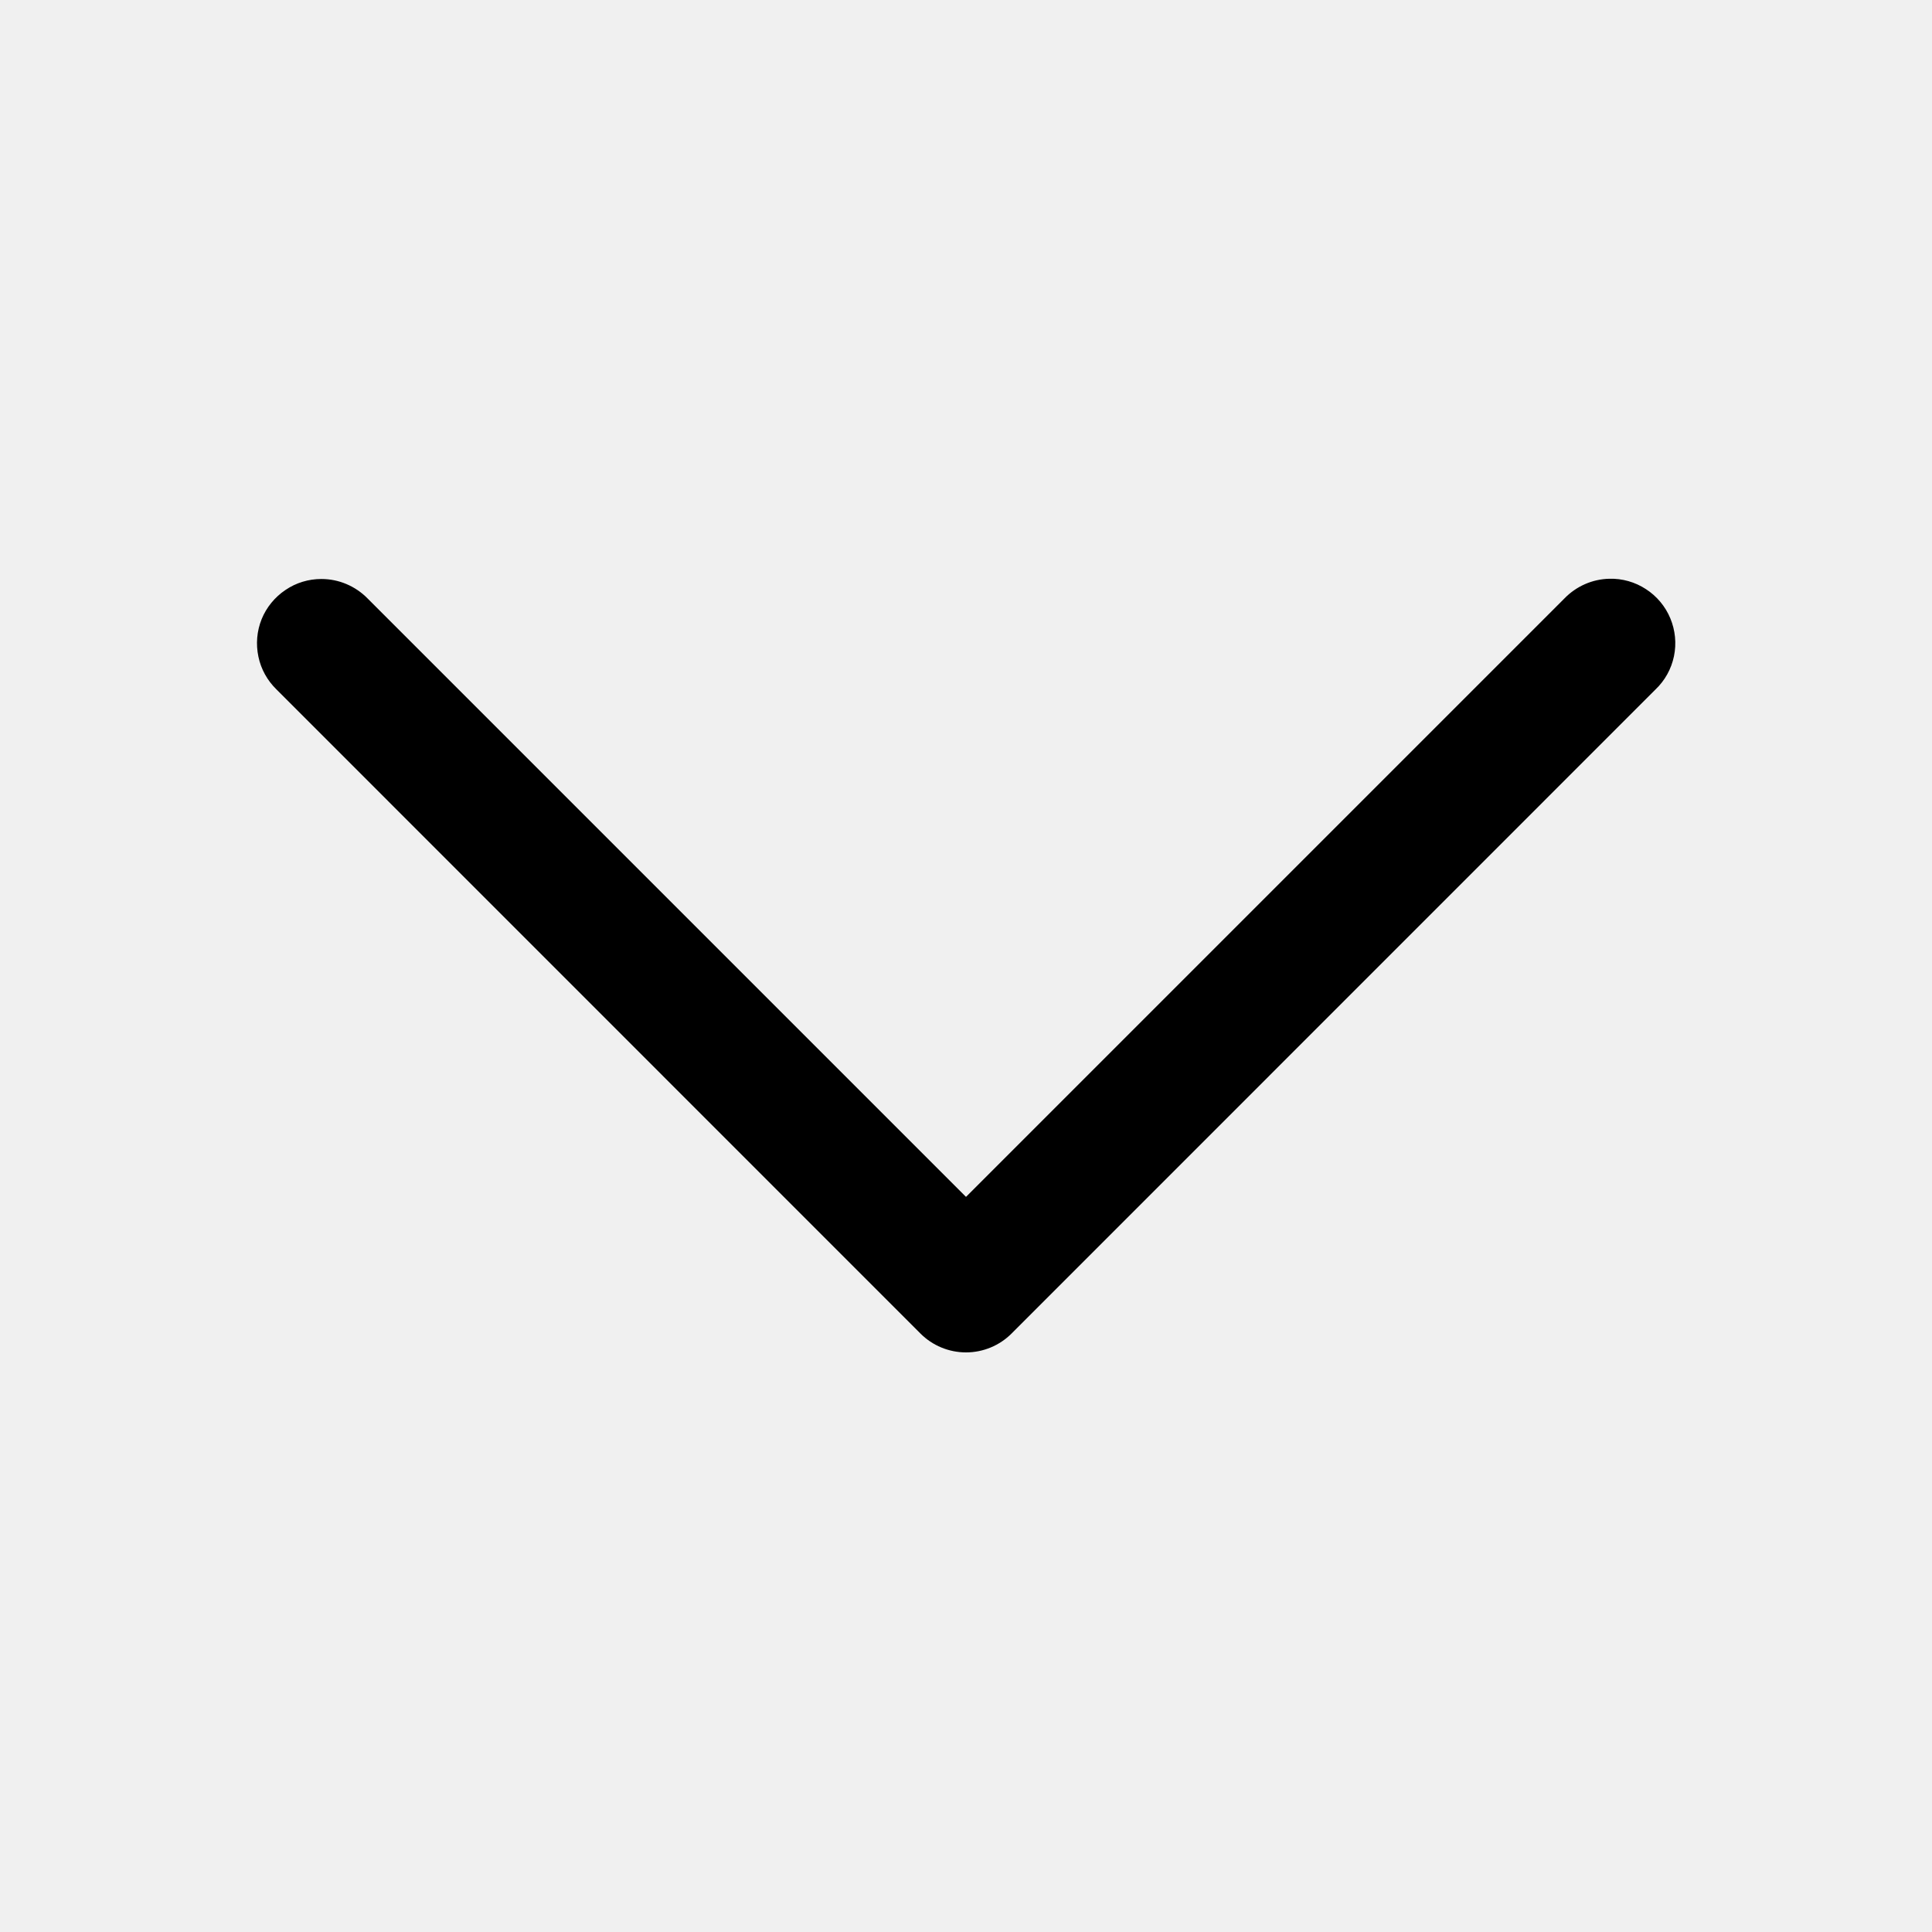
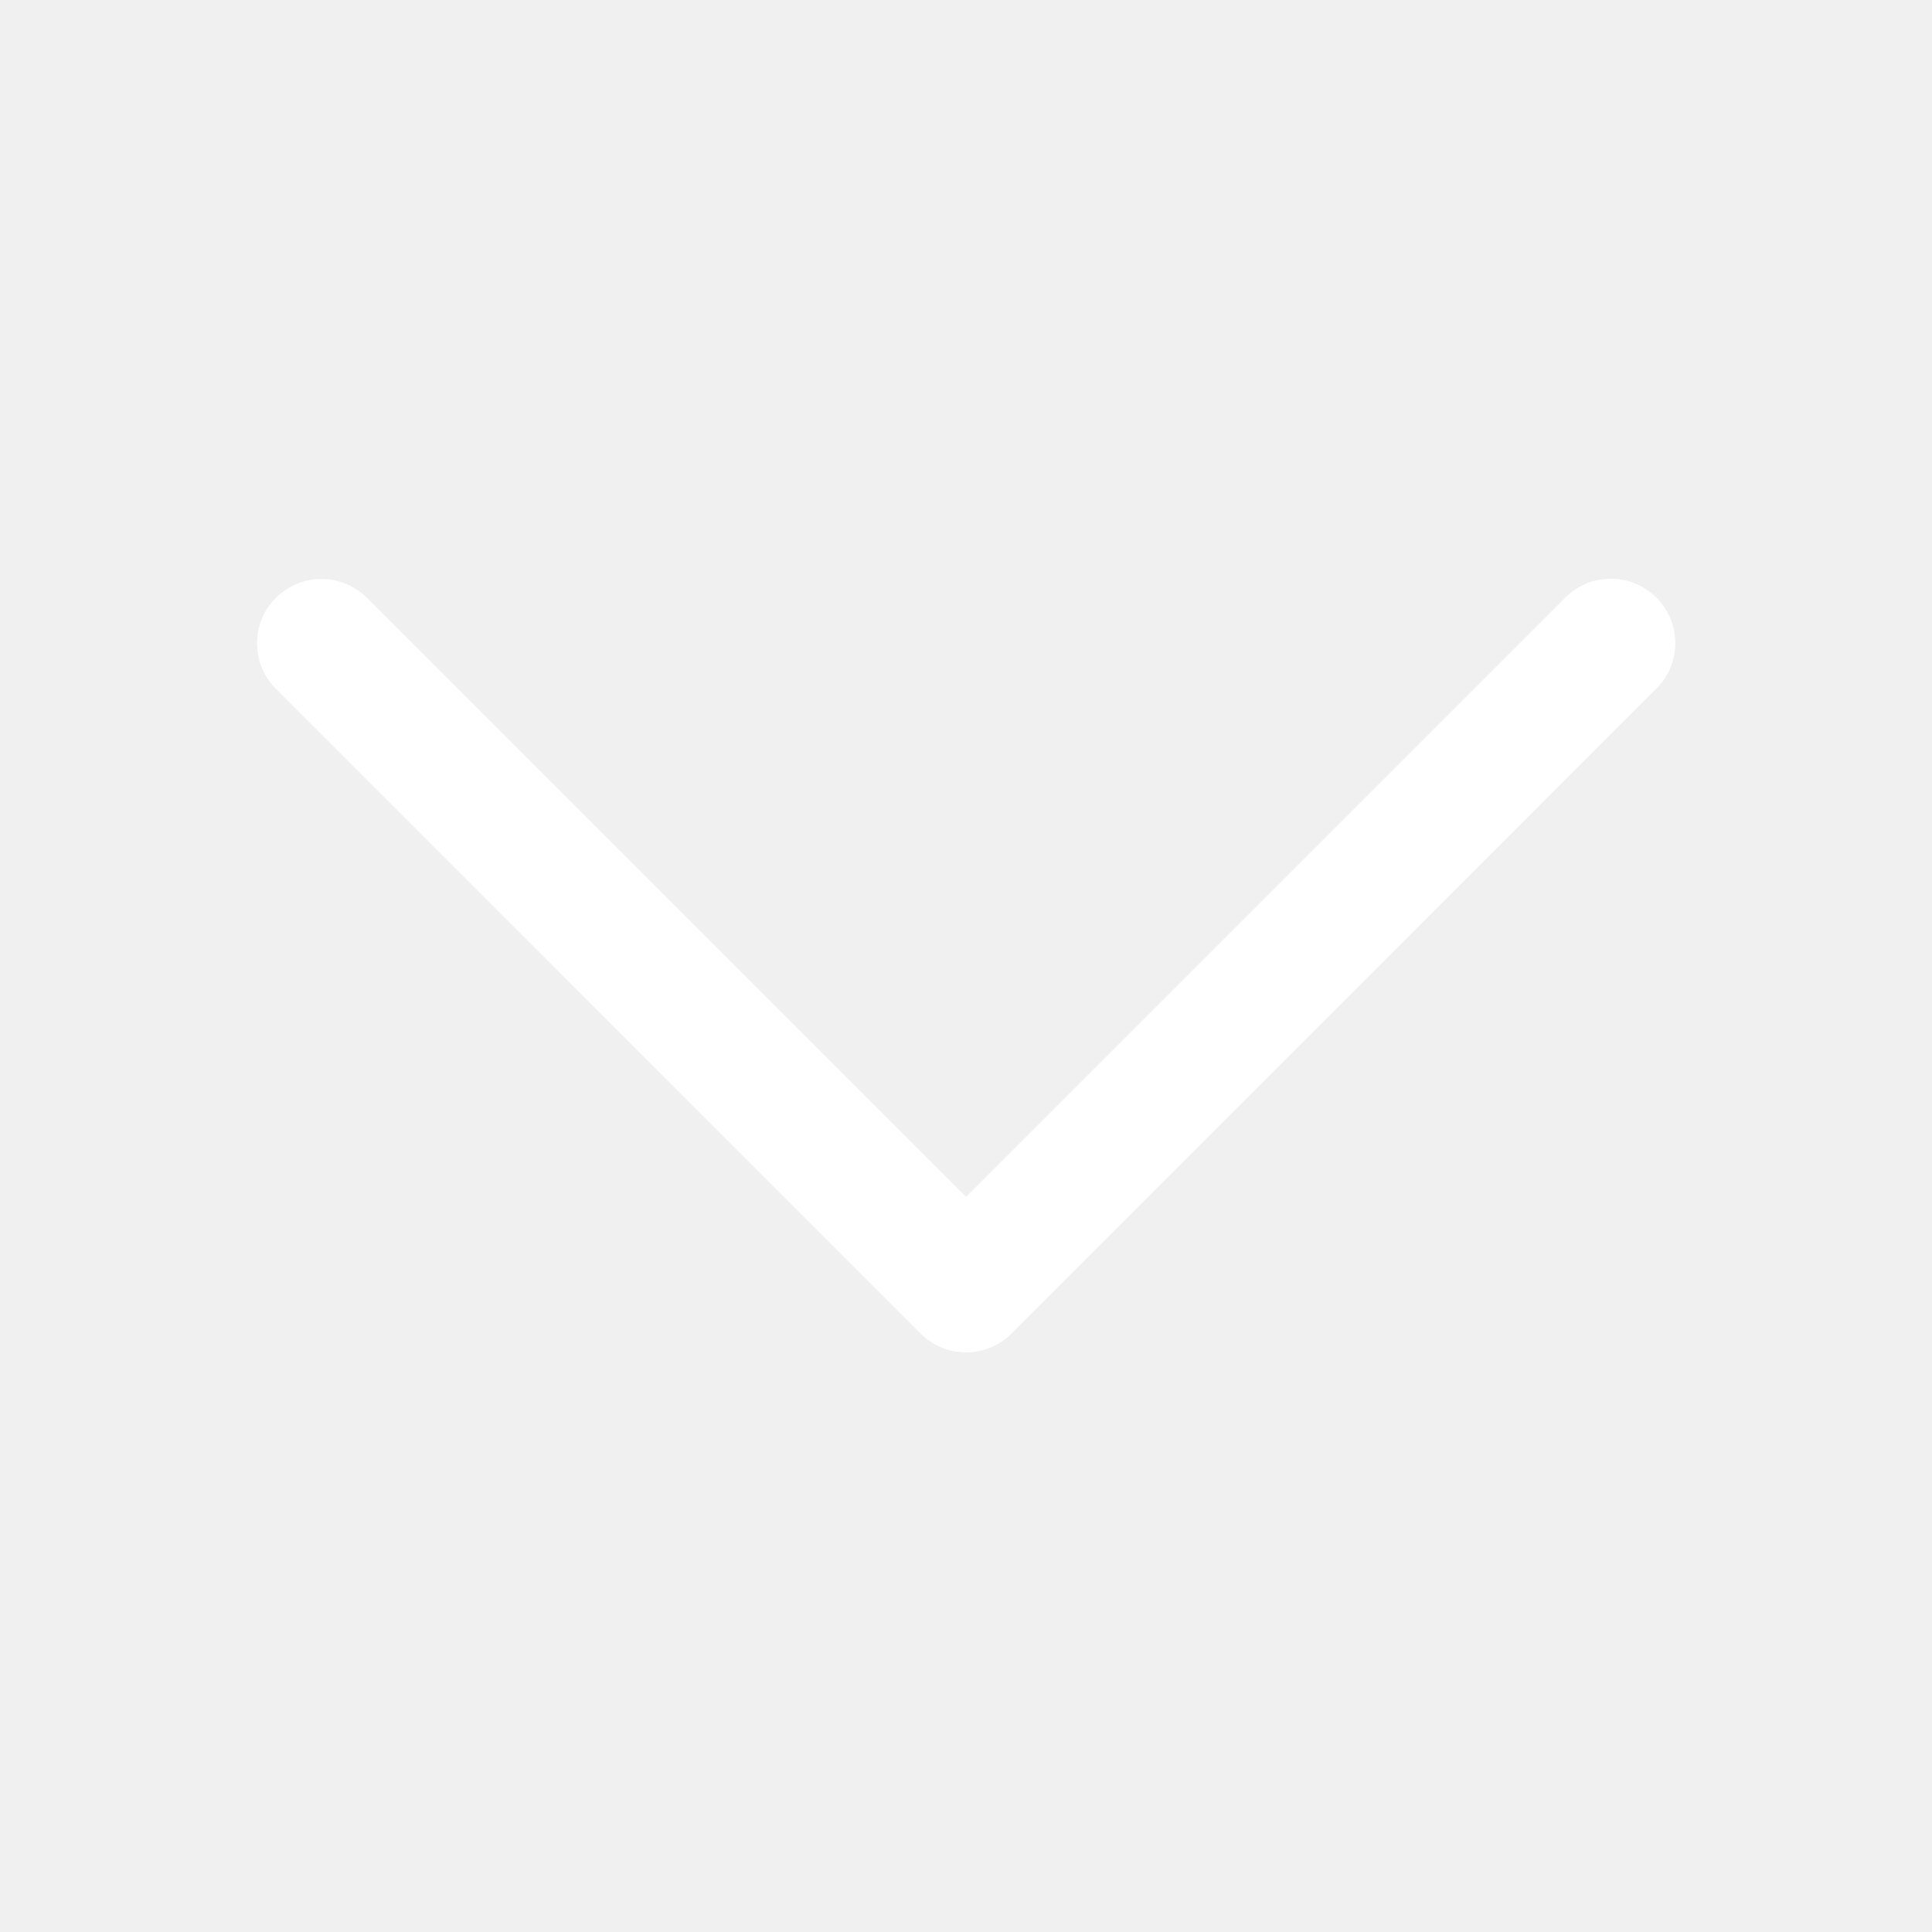
<svg xmlns="http://www.w3.org/2000/svg" width="16" height="16" viewBox="0 0 16 16" fill="none">
-   <path d="M13.328 4.793C13.187 4.796 13.054 4.855 12.956 4.956L8 9.912L3.044 4.956C2.994 4.905 2.935 4.865 2.869 4.837C2.803 4.809 2.733 4.795 2.661 4.795C2.555 4.795 2.452 4.826 2.364 4.886C2.276 4.945 2.207 5.029 2.167 5.127C2.127 5.226 2.118 5.334 2.14 5.438C2.161 5.541 2.214 5.636 2.29 5.71L7.623 11.044C7.723 11.144 7.859 11.2 8 11.2C8.141 11.2 8.277 11.144 8.377 11.044L13.71 5.71C13.788 5.636 13.841 5.54 13.863 5.435C13.885 5.329 13.874 5.22 13.833 5.121C13.792 5.022 13.721 4.937 13.631 4.879C13.541 4.82 13.435 4.79 13.328 4.793Z" fill="black" />
+   <path d="M13.328 4.793C13.187 4.796 13.054 4.855 12.956 4.956L8 9.912L3.044 4.956C2.994 4.905 2.935 4.865 2.869 4.837C2.803 4.809 2.733 4.795 2.661 4.795C2.555 4.795 2.452 4.826 2.364 4.886C2.276 4.945 2.207 5.029 2.167 5.127C2.127 5.226 2.118 5.334 2.14 5.438C2.161 5.541 2.214 5.636 2.29 5.71L7.623 11.044C7.723 11.144 7.859 11.2 8 11.2C8.141 11.2 8.277 11.144 8.377 11.044L13.71 5.71C13.788 5.636 13.841 5.54 13.863 5.435C13.885 5.329 13.874 5.22 13.833 5.121C13.792 5.022 13.721 4.937 13.631 4.879C13.541 4.82 13.435 4.79 13.328 4.793Z" fill="white" />
</svg>
